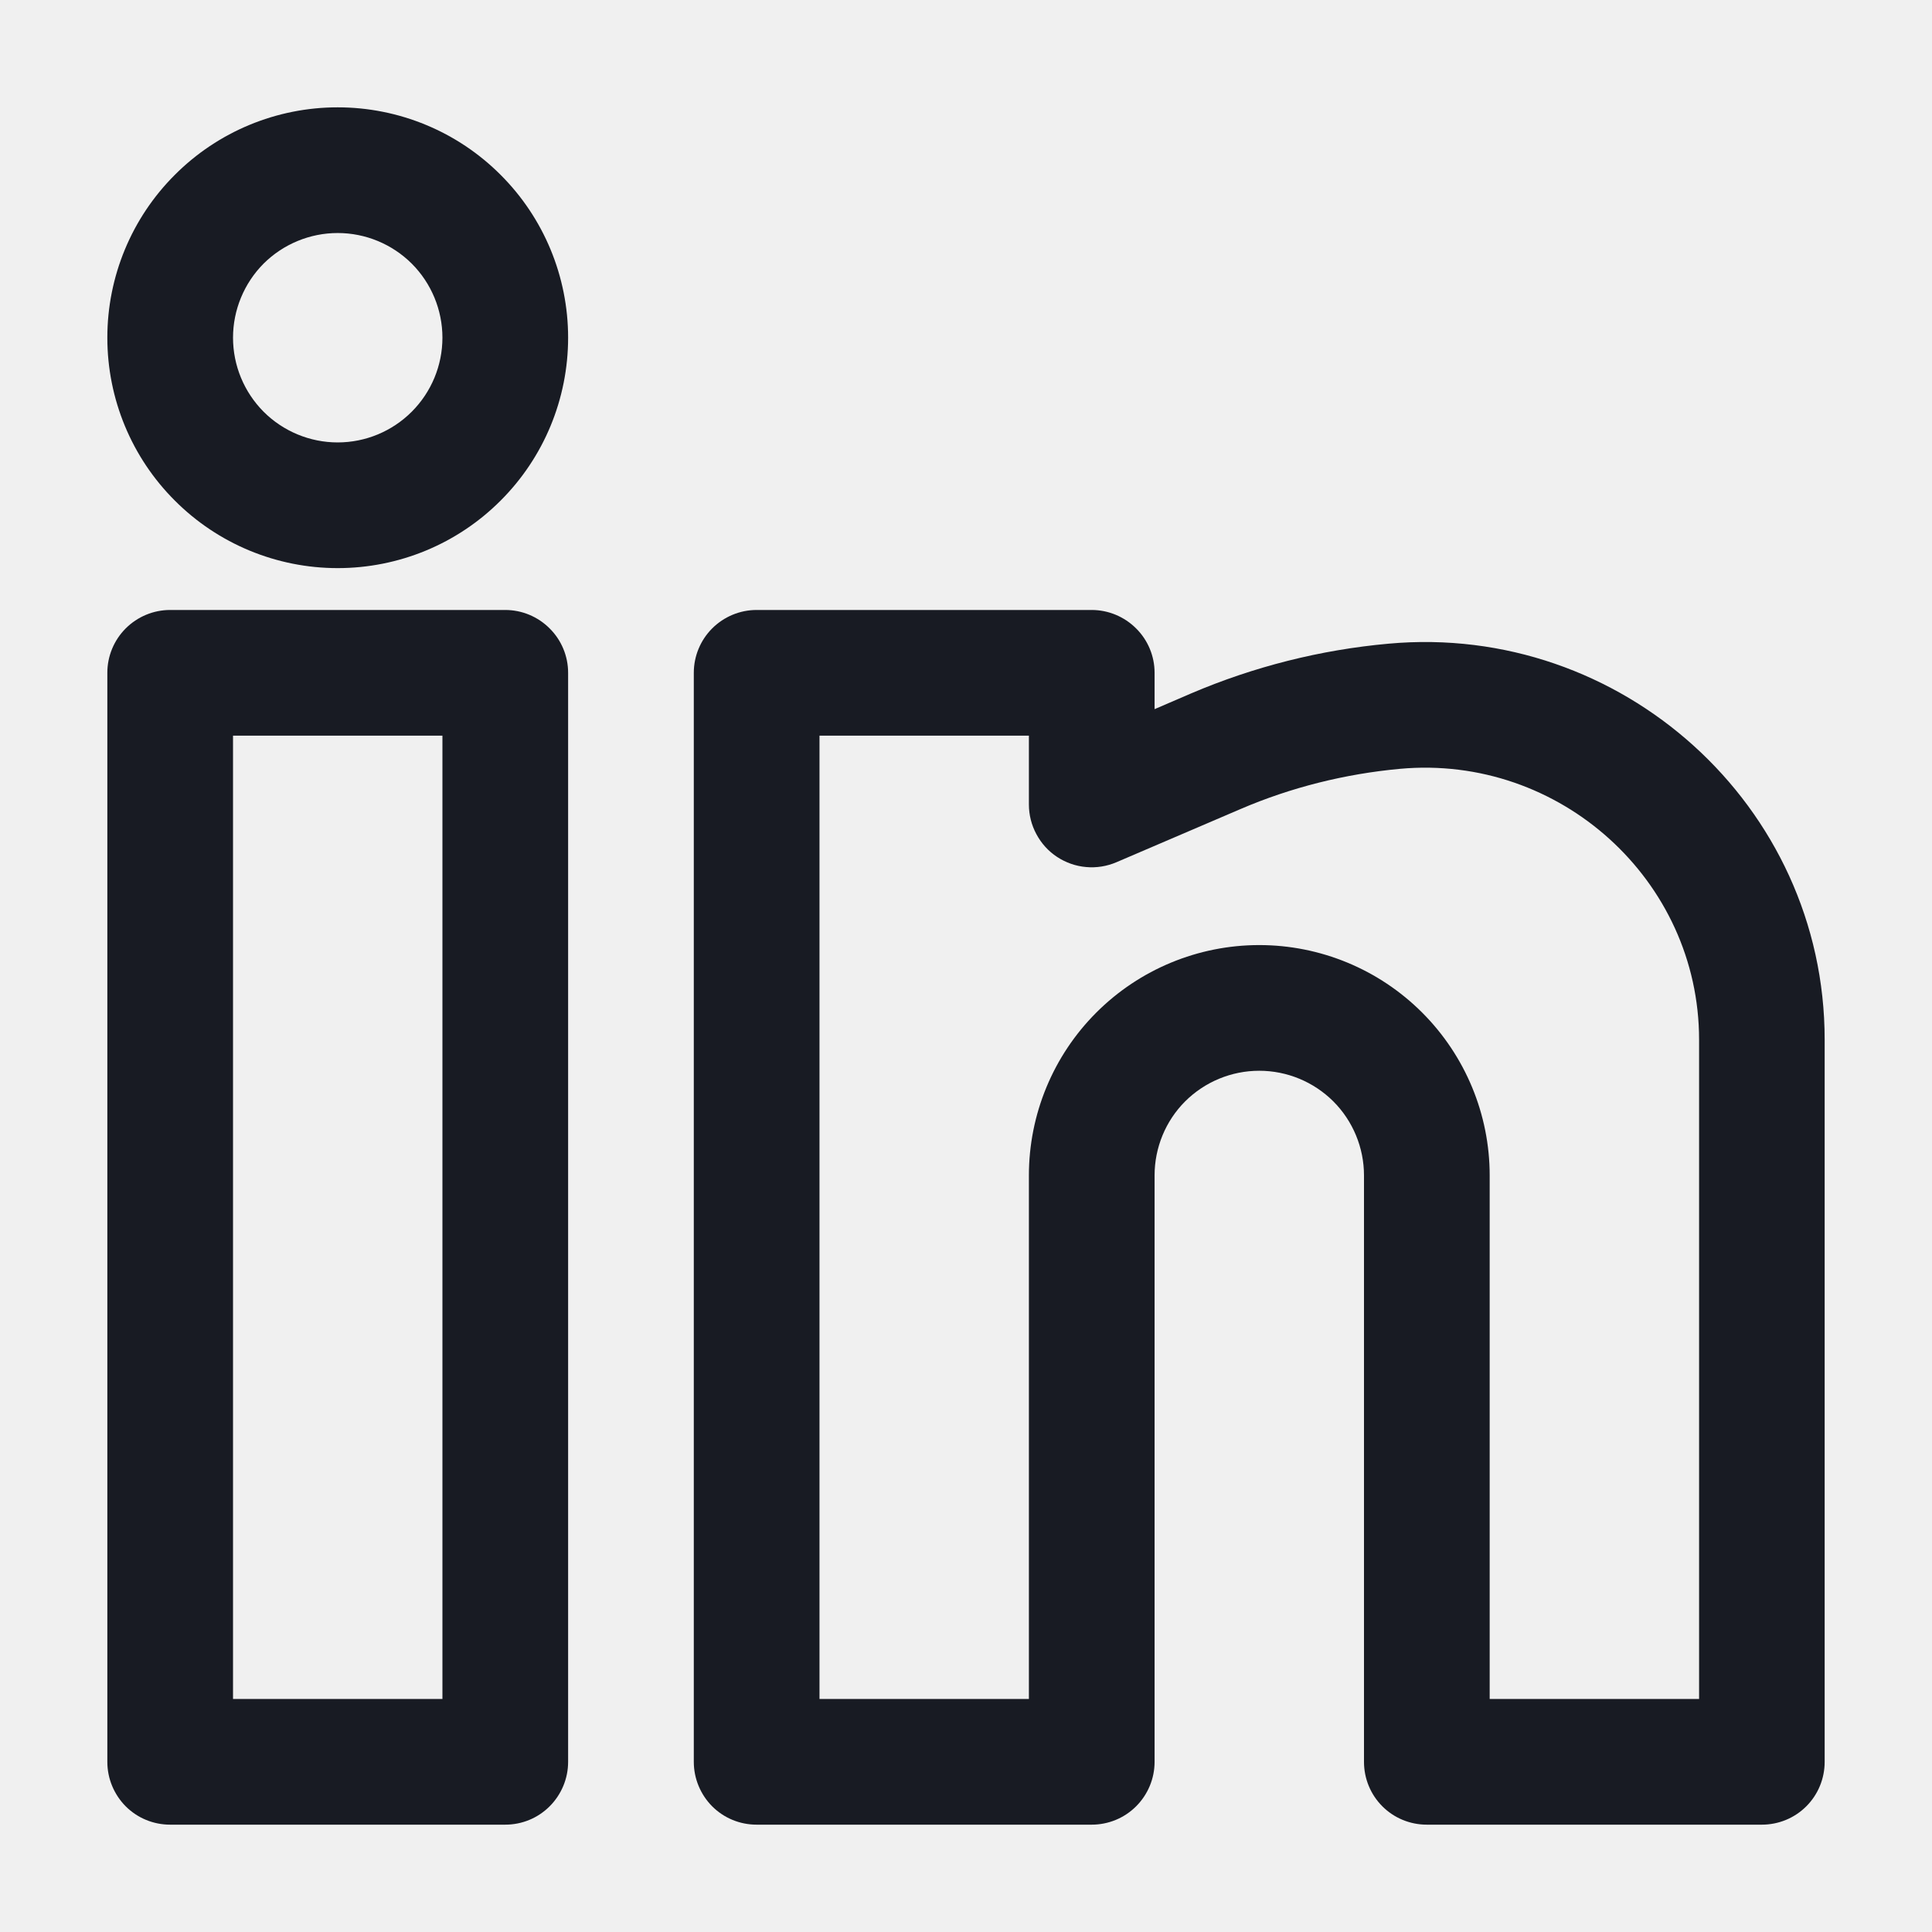
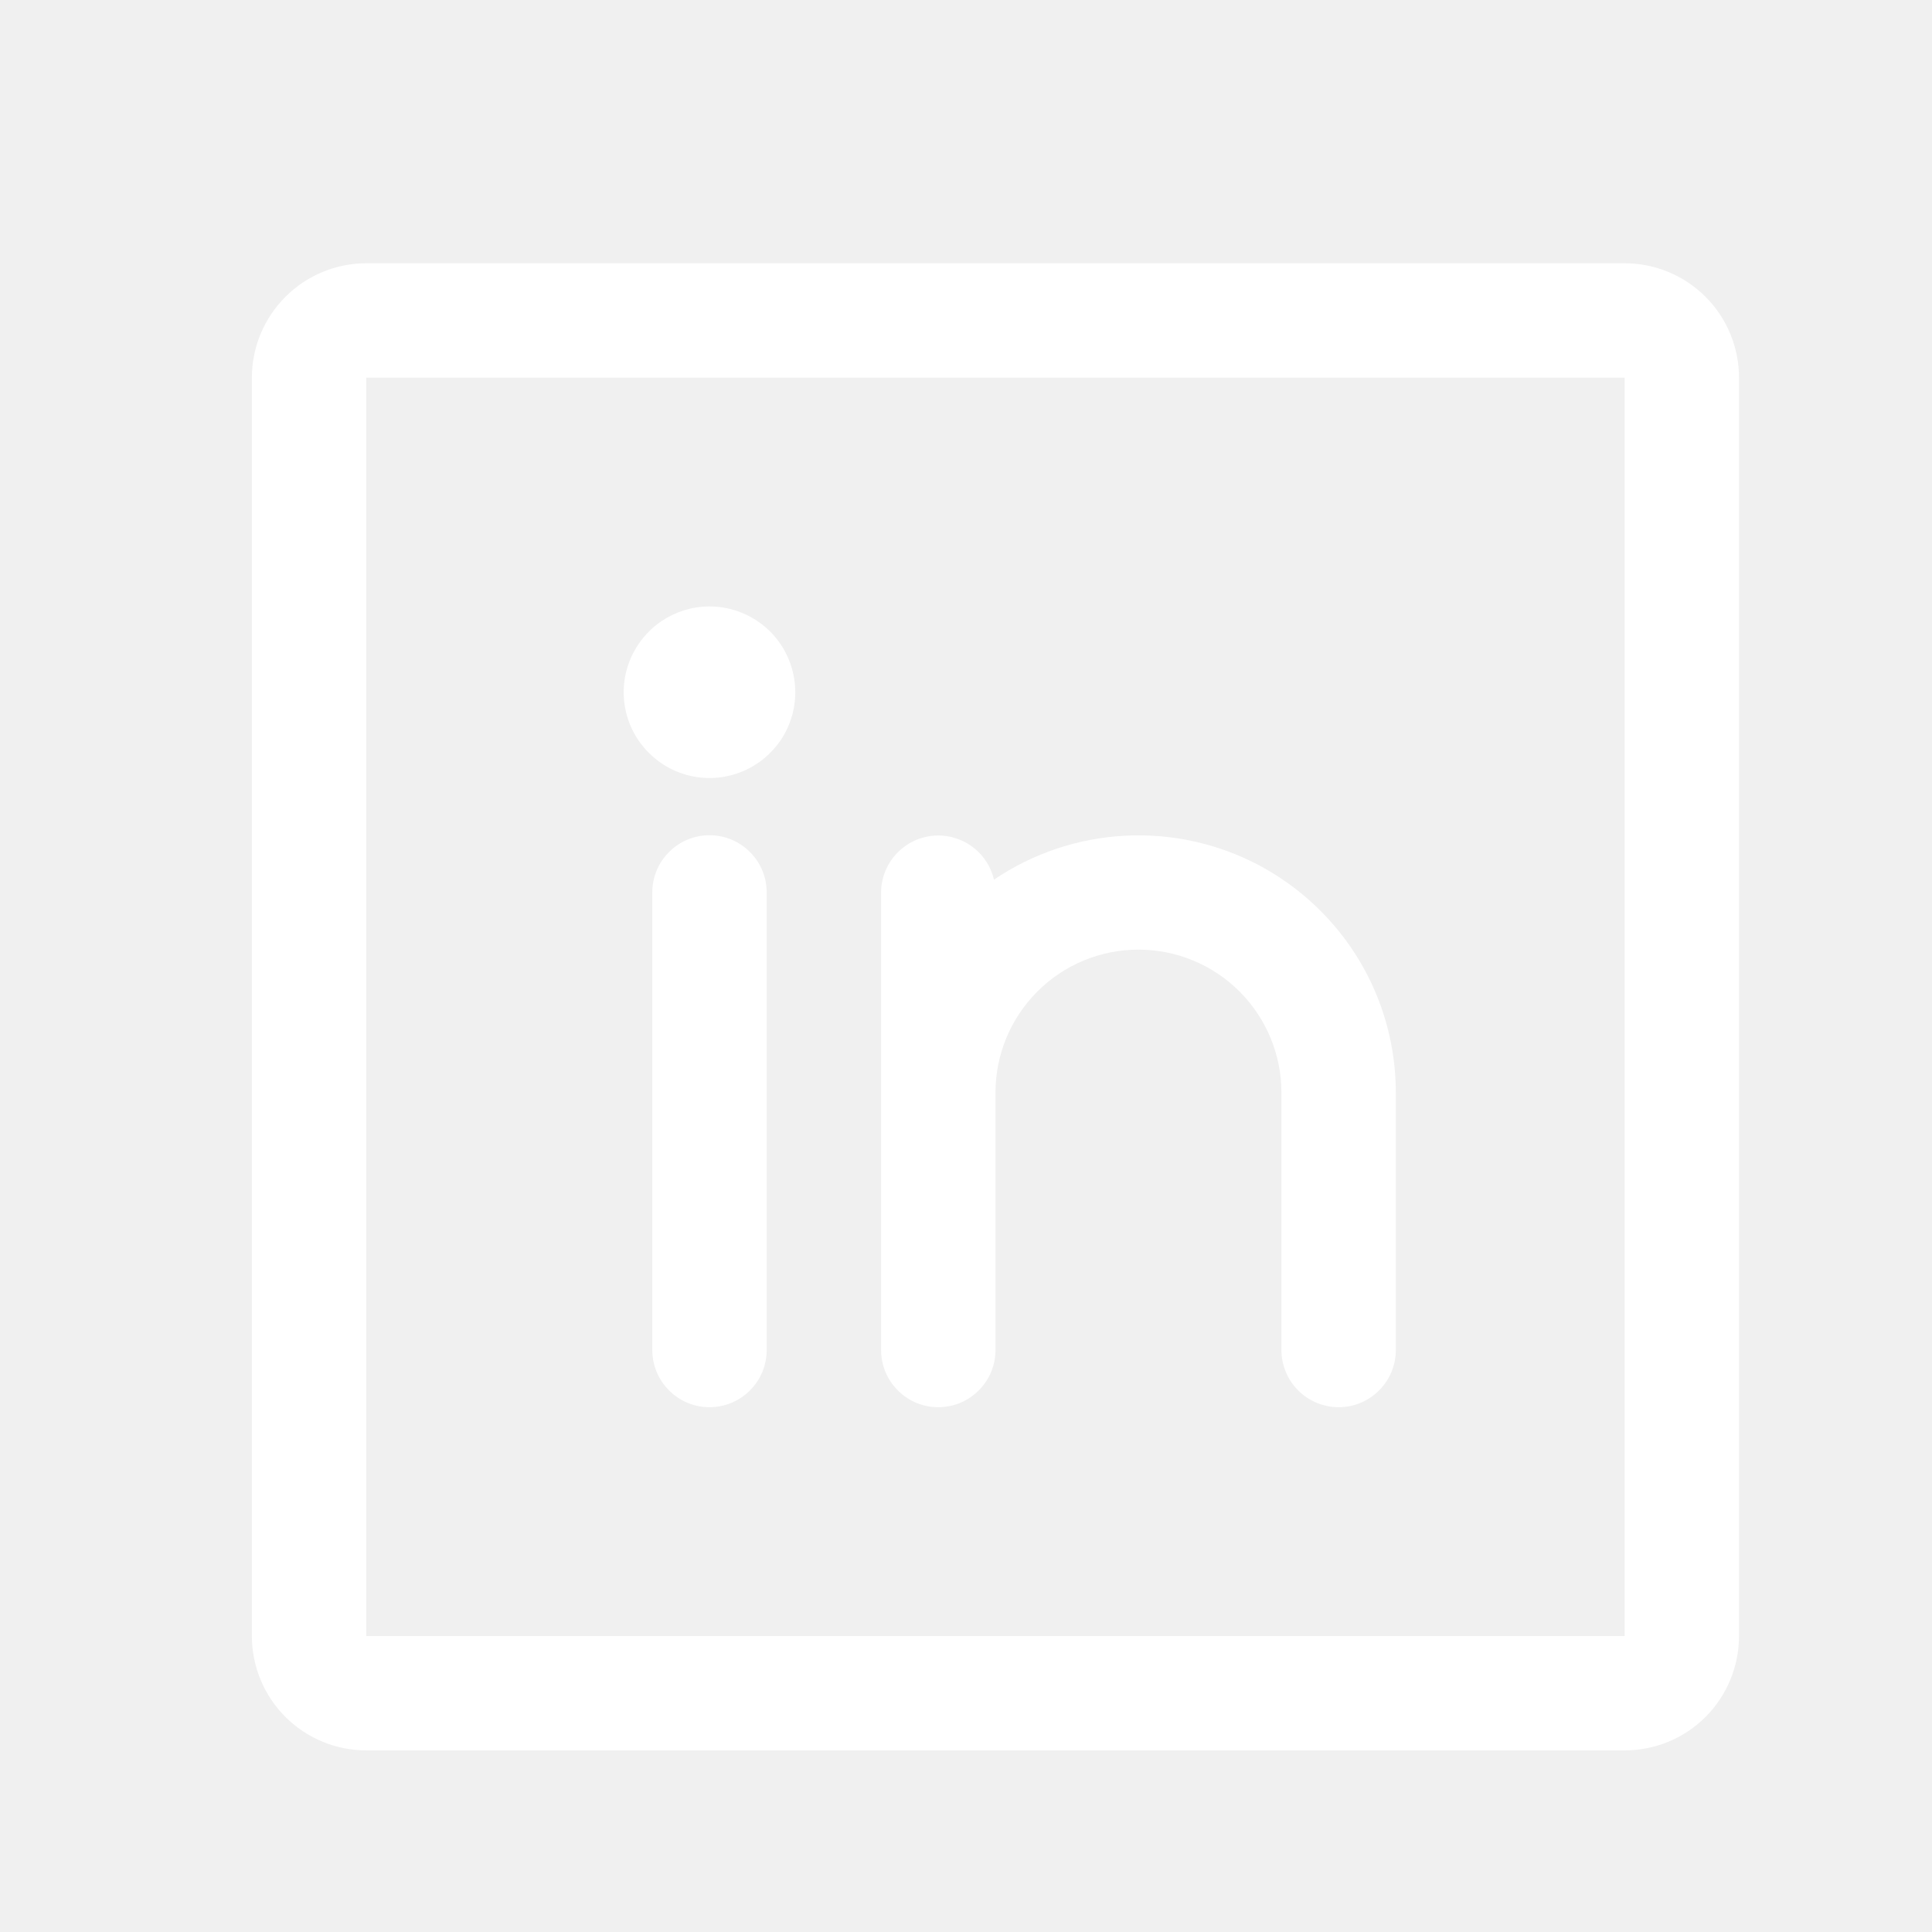
- <svg xmlns="http://www.w3.org/2000/svg" width="18" height="18" viewBox="0 0 18 18" fill="none">
-   <path fill-rule="evenodd" clip-rule="evenodd" d="M3.146 1C2.577 1 2.031 1.226 1.629 1.629C1.226 2.031 1 2.577 1 3.146C1 3.716 1.226 4.262 1.629 4.664C2.031 5.067 2.577 5.293 3.146 5.293C3.716 5.293 4.262 5.067 4.664 4.664C5.067 4.262 5.293 3.716 5.293 3.146C5.293 2.577 5.067 2.031 4.664 1.629C4.262 1.226 3.716 1 3.146 1ZM2.171 3.146C2.171 2.888 2.274 2.639 2.456 2.456C2.639 2.274 2.888 2.171 3.146 2.171C3.405 2.171 3.653 2.274 3.836 2.456C4.019 2.639 4.122 2.888 4.122 3.146C4.122 3.405 4.019 3.653 3.836 3.836C3.653 4.019 3.405 4.122 3.146 4.122C2.888 4.122 2.639 4.019 2.456 3.836C2.274 3.653 2.171 3.405 2.171 3.146Z" fill="#181B23" />
-   <path fill-rule="evenodd" clip-rule="evenodd" d="M1 6.268C1 6.113 1.062 5.964 1.171 5.855C1.281 5.745 1.43 5.683 1.585 5.683H4.707C4.863 5.683 5.011 5.745 5.121 5.855C5.231 5.964 5.293 6.113 5.293 6.268V16.415C5.293 16.57 5.231 16.719 5.121 16.829C5.011 16.939 4.863 17 4.707 17H1.585C1.43 17 1.281 16.939 1.171 16.829C1.062 16.719 1 16.57 1 16.415V6.268ZM2.171 6.854V15.829H4.122V6.854H2.171Z" fill="#181B23" />
-   <path fill-rule="evenodd" clip-rule="evenodd" d="M6.464 6.268C6.464 6.113 6.526 5.964 6.635 5.855C6.745 5.745 6.894 5.683 7.049 5.683H10.171C10.326 5.683 10.475 5.745 10.585 5.855C10.695 5.964 10.757 6.113 10.757 6.268V6.607L11.096 6.461C11.681 6.211 12.303 6.054 12.937 5.997C15.102 5.8 17 7.502 17 9.687V16.415C17 16.57 16.939 16.719 16.829 16.829C16.719 16.939 16.57 17 16.415 17H13.293C13.138 17 12.989 16.939 12.879 16.829C12.769 16.719 12.708 16.57 12.708 16.415V10.951C12.708 10.693 12.605 10.444 12.422 10.261C12.239 10.079 11.991 9.976 11.732 9.976C11.473 9.976 11.225 10.079 11.042 10.261C10.859 10.444 10.757 10.693 10.757 10.951V16.415C10.757 16.57 10.695 16.719 10.585 16.829C10.475 16.939 10.326 17 10.171 17H7.049C6.894 17 6.745 16.939 6.635 16.829C6.526 16.719 6.464 16.57 6.464 16.415V6.268ZM7.635 6.854V15.829H9.586V10.951C9.586 10.382 9.812 9.836 10.214 9.434C10.617 9.031 11.163 8.805 11.732 8.805C12.301 8.805 12.847 9.031 13.25 9.434C13.652 9.836 13.879 10.382 13.879 10.951V15.829H15.83V9.687C15.83 8.201 14.533 7.027 13.043 7.163C12.532 7.21 12.027 7.336 11.557 7.538L10.402 8.033C10.313 8.071 10.216 8.087 10.119 8.078C10.023 8.07 9.93 8.037 9.849 7.984C9.768 7.931 9.702 7.858 9.656 7.772C9.61 7.687 9.586 7.592 9.586 7.495V6.854H7.635Z" fill="#181B23" />
+ <svg xmlns="http://www.w3.org/2000/svg" width="19" height="19" viewBox="0 0 19 19" fill="none">
+   <path d="M15.977 2.589H3.602C3.304 2.589 3.018 2.708 2.807 2.919C2.596 3.13 2.477 3.416 2.477 3.714V16.089C2.477 16.387 2.596 16.674 2.807 16.885C3.018 17.096 3.304 17.214 3.602 17.214H15.977C16.276 17.214 16.562 17.096 16.773 16.885C16.984 16.674 17.102 16.387 17.102 16.089V3.714C17.102 3.416 16.984 3.13 16.773 2.919C16.562 2.708 16.276 2.589 15.977 2.589ZM15.977 16.089H3.602V3.714H15.977V16.089ZM7.54 8.777V13.277C7.54 13.426 7.481 13.569 7.375 13.674C7.27 13.78 7.126 13.839 6.977 13.839C6.828 13.839 6.685 13.78 6.58 13.674C6.474 13.569 6.415 13.426 6.415 13.277V8.777C6.415 8.627 6.474 8.484 6.58 8.379C6.685 8.273 6.828 8.214 6.977 8.214C7.126 8.214 7.27 8.273 7.375 8.379C7.481 8.484 7.54 8.627 7.54 8.777ZM13.727 10.745V13.277C13.727 13.426 13.668 13.569 13.562 13.674C13.457 13.78 13.314 13.839 13.165 13.839C13.016 13.839 12.873 13.78 12.767 13.674C12.662 13.569 12.602 13.426 12.602 13.277V10.745C12.602 10.372 12.454 10.015 12.19 9.751C11.927 9.487 11.569 9.339 11.196 9.339C10.823 9.339 10.465 9.487 10.202 9.751C9.938 10.015 9.79 10.372 9.79 10.745V13.277C9.79 13.426 9.731 13.569 9.625 13.674C9.52 13.78 9.376 13.839 9.227 13.839C9.078 13.839 8.935 13.78 8.83 13.674C8.724 13.569 8.665 13.426 8.665 13.277V8.777C8.665 8.639 8.717 8.506 8.809 8.404C8.901 8.301 9.027 8.236 9.164 8.22C9.301 8.205 9.439 8.24 9.552 8.32C9.664 8.399 9.744 8.517 9.775 8.651C10.156 8.393 10.599 8.244 11.058 8.219C11.518 8.194 11.975 8.294 12.381 8.509C12.787 8.725 13.127 9.047 13.365 9.441C13.602 9.834 13.727 10.286 13.727 10.745ZM7.821 6.808C7.821 6.975 7.772 7.138 7.679 7.277C7.586 7.415 7.454 7.524 7.3 7.587C7.146 7.651 6.976 7.668 6.813 7.635C6.649 7.603 6.499 7.522 6.381 7.404C6.263 7.286 6.182 7.136 6.15 6.972C6.117 6.809 6.134 6.639 6.198 6.485C6.262 6.331 6.37 6.199 6.509 6.106C6.647 6.014 6.81 5.964 6.977 5.964C7.201 5.964 7.416 6.053 7.574 6.211C7.732 6.369 7.821 6.584 7.821 6.808Z" fill="white" />
</svg>
